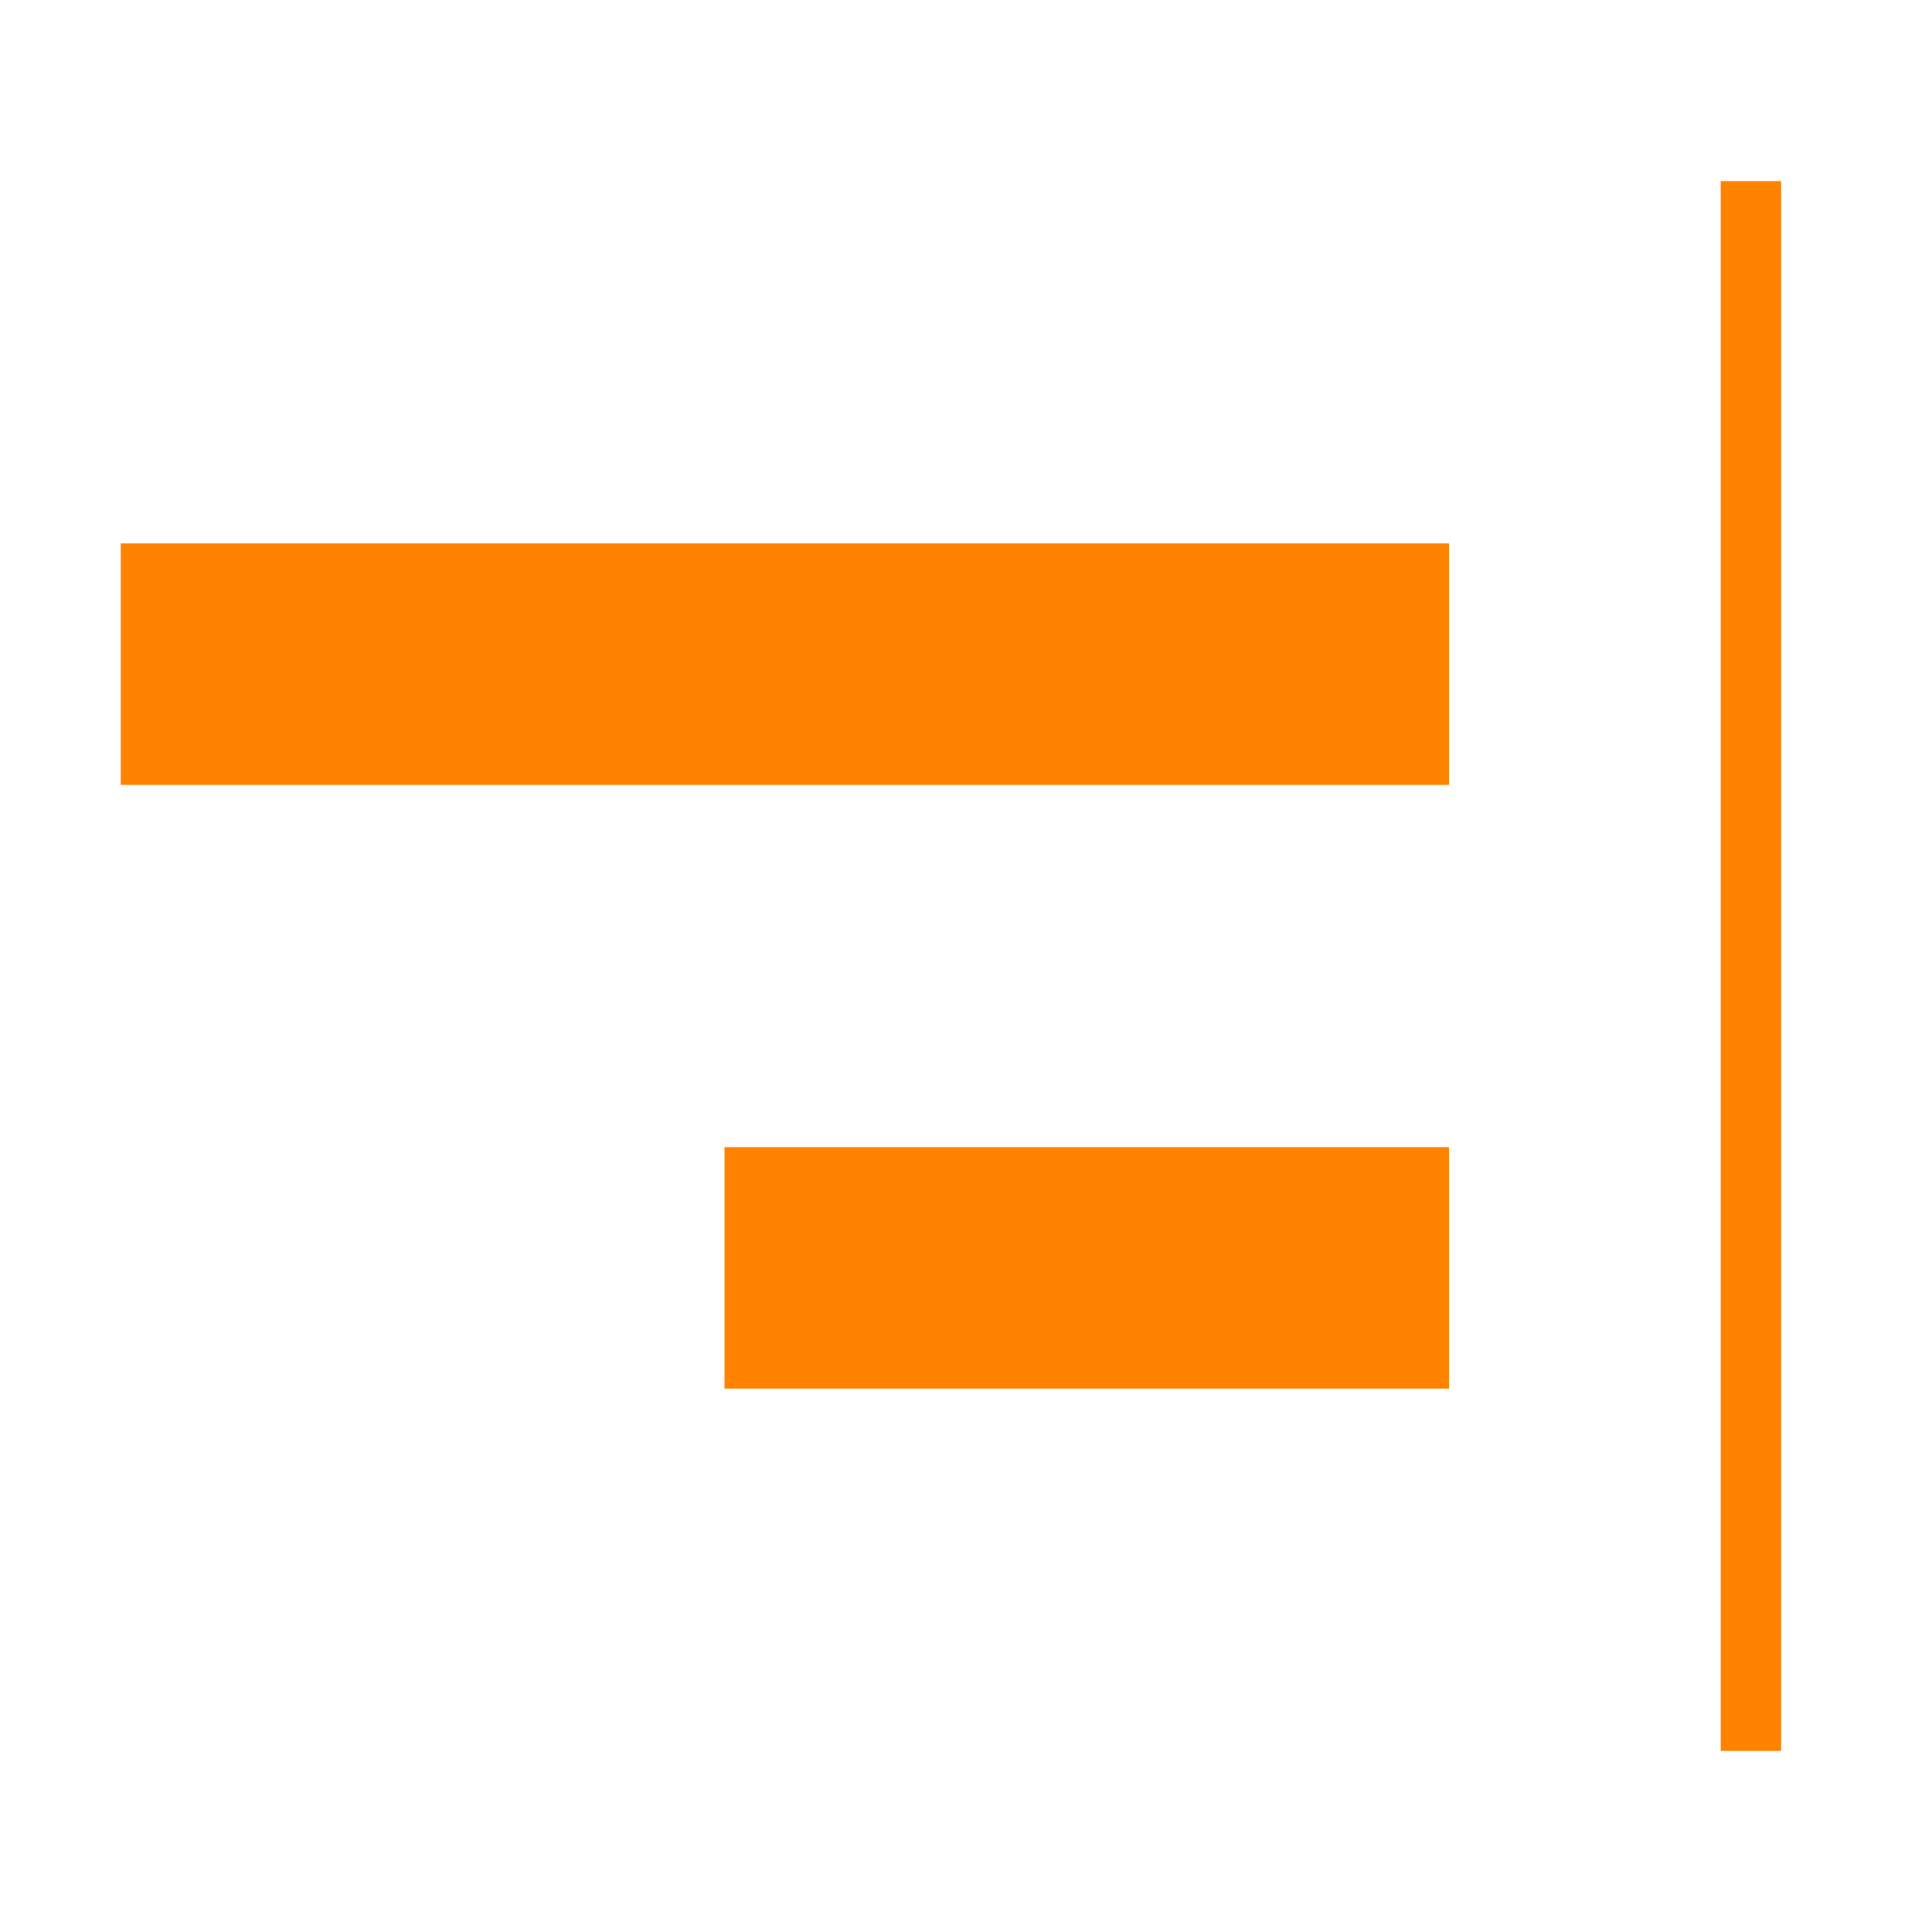
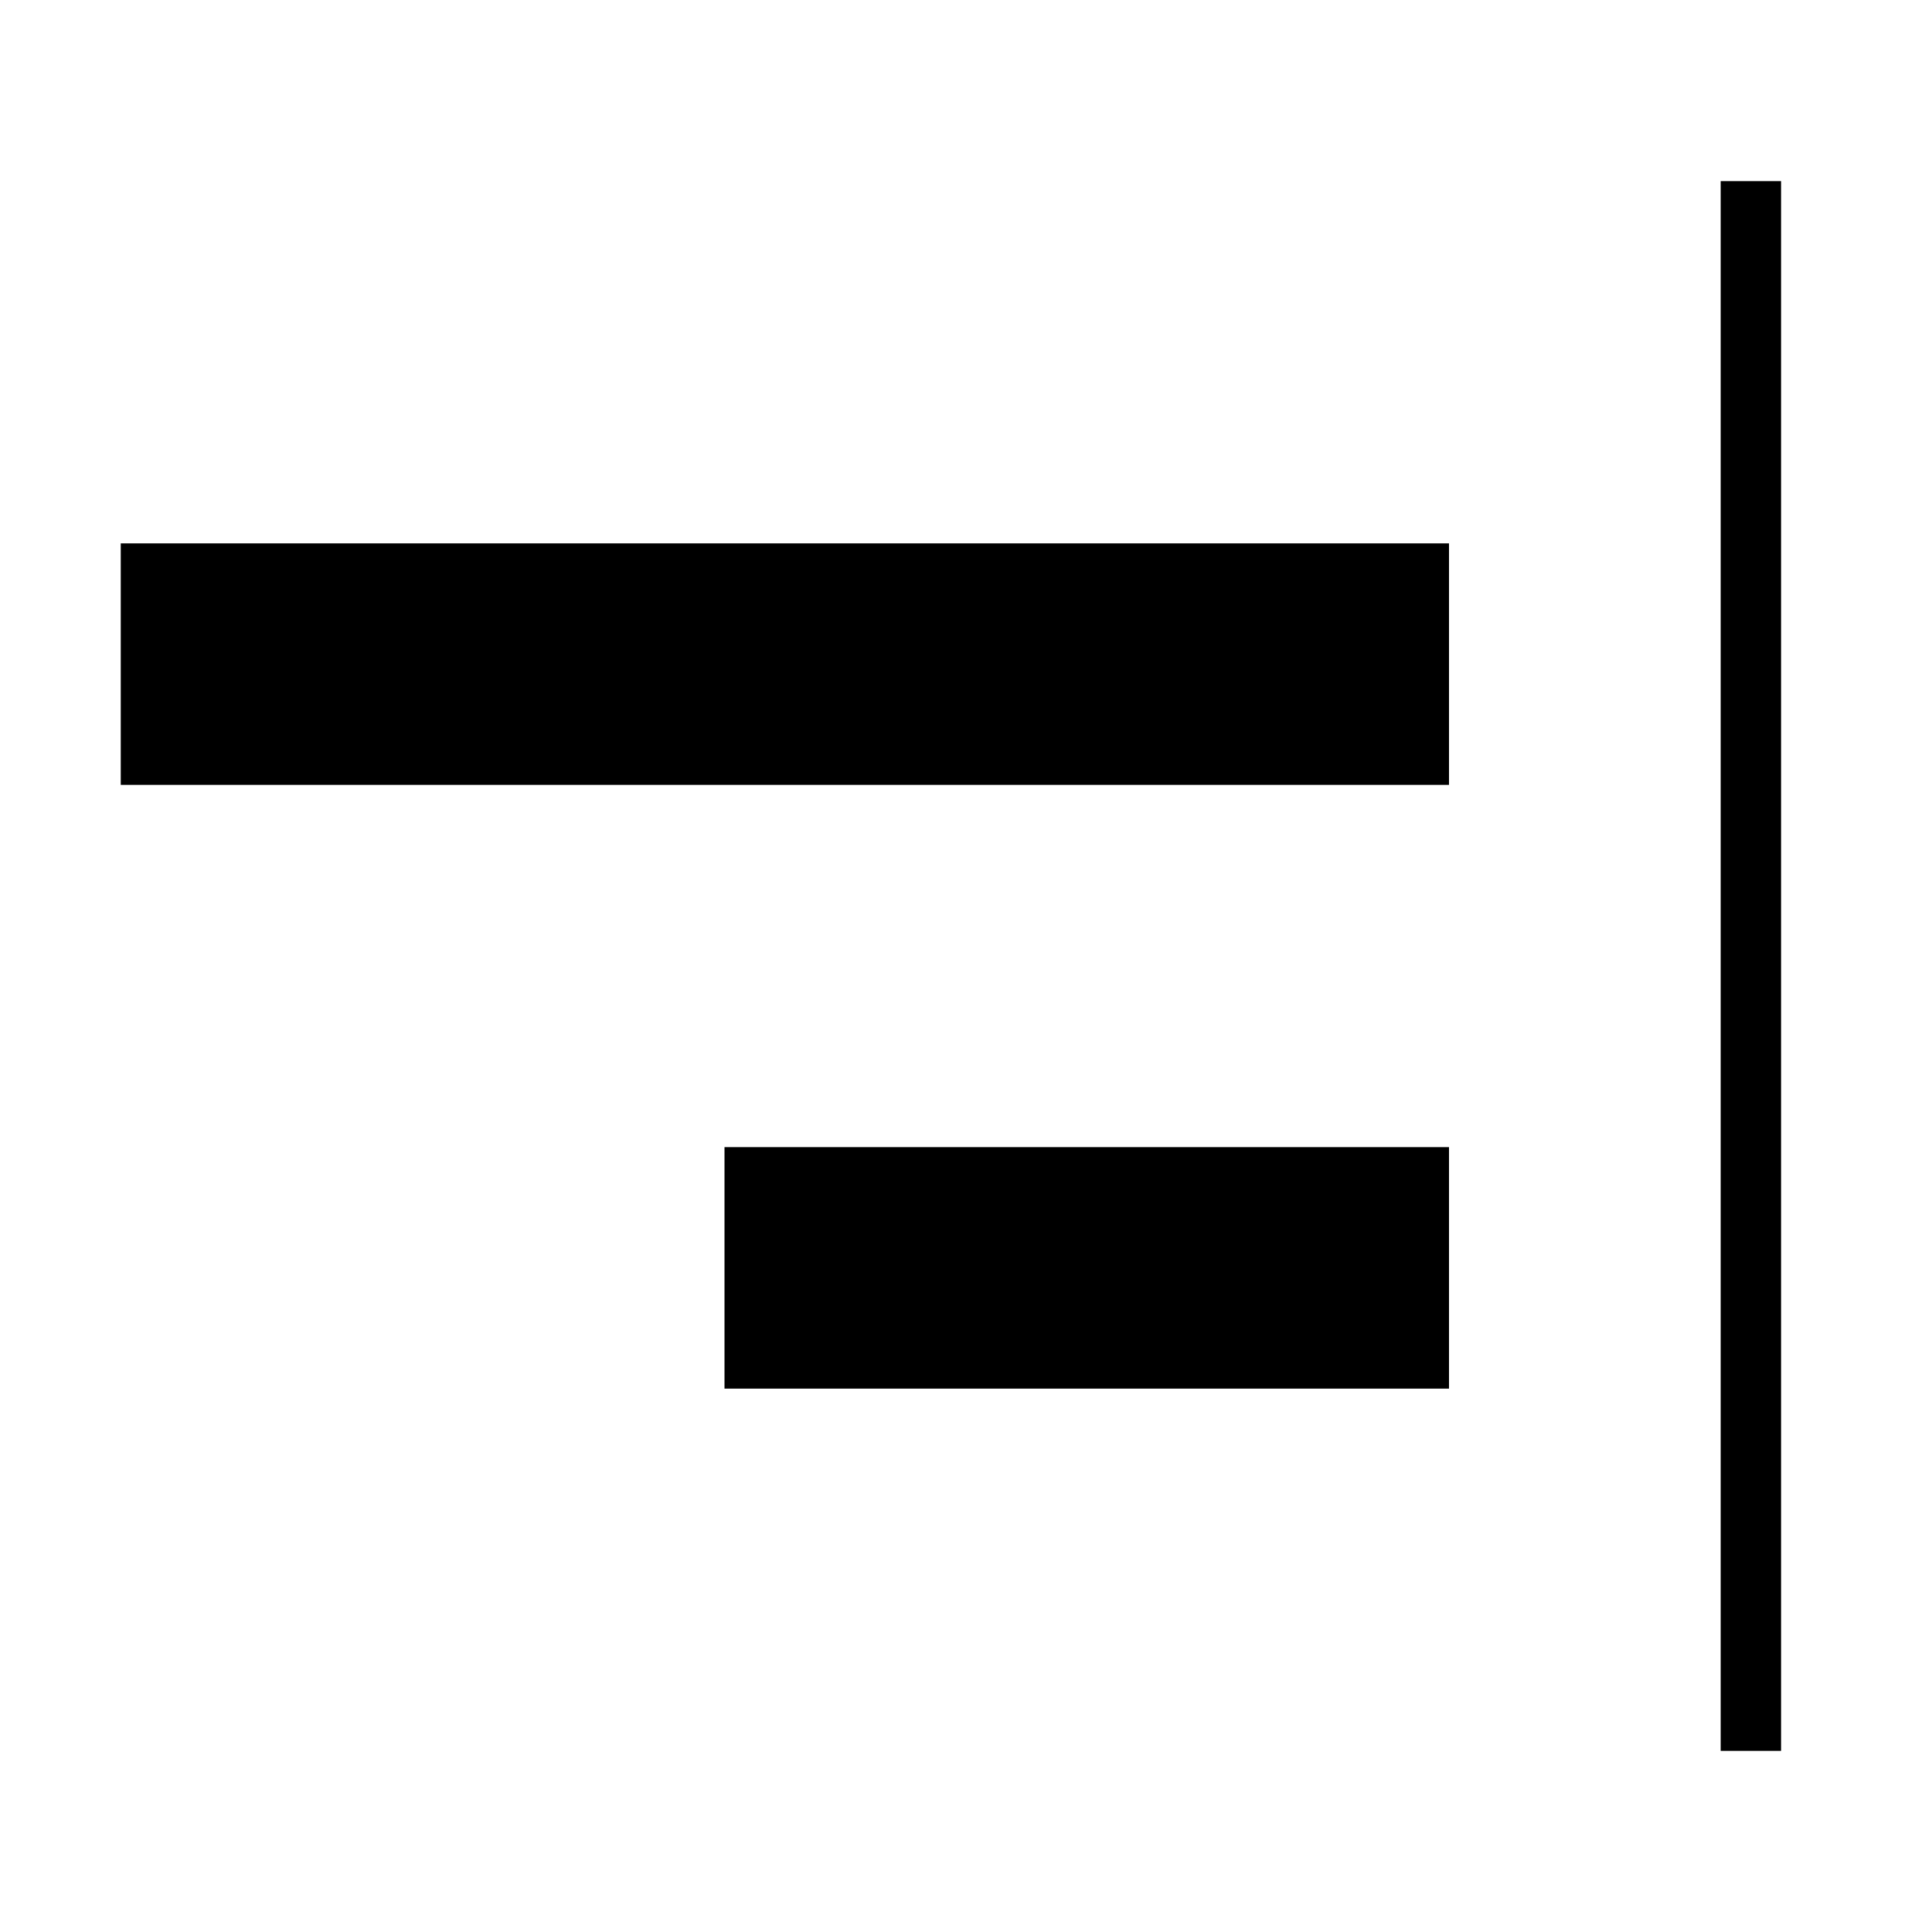
<svg xmlns="http://www.w3.org/2000/svg" width="32" height="32" viewBox="0 0 32 32" fill="none">
-   <rect x="-0.5" y="0.5" width="21" height="3" transform="matrix(-1 0 0 1 23 9)" fill="#FF8200" stroke="#FF8200" style="fill:#FF8200;fill:color(display-p3 1 0.51 0);fill-opacity:1;stroke:#FF8200;stroke:color(display-p3 1 0.51 0);stroke-opacity:1;" />
-   <rect x="-0.5" y="0.5" width="11" height="3" transform="matrix(-1 0 0 1 23 19)" fill="#FF8200" stroke="#FF8200" style="fill:#FF8200;fill:color(display-p3 1 0.51 0);fill-opacity:1;stroke:#FF8200;stroke:color(display-p3 1 0.51 0);stroke-opacity:1;" />
-   <path d="M29 3V29" stroke="#FF8200" style="stroke:#FF8200;stroke:color(display-p3 1 0.51 0);stroke-opacity:1;" />
+   <rect x="-0.5" y="0.5" width="21" height="3" transform="matrix(-1 0 0 1 23 9)" fill="currentColor" stroke="currentColor" />
+   <rect x="-0.5" y="0.5" width="11" height="3" transform="matrix(-1 0 0 1 23 19)" fill="currentColor" stroke="currentColor" />
+   <path d="M29 3V29" stroke="currentColor" />
</svg>
